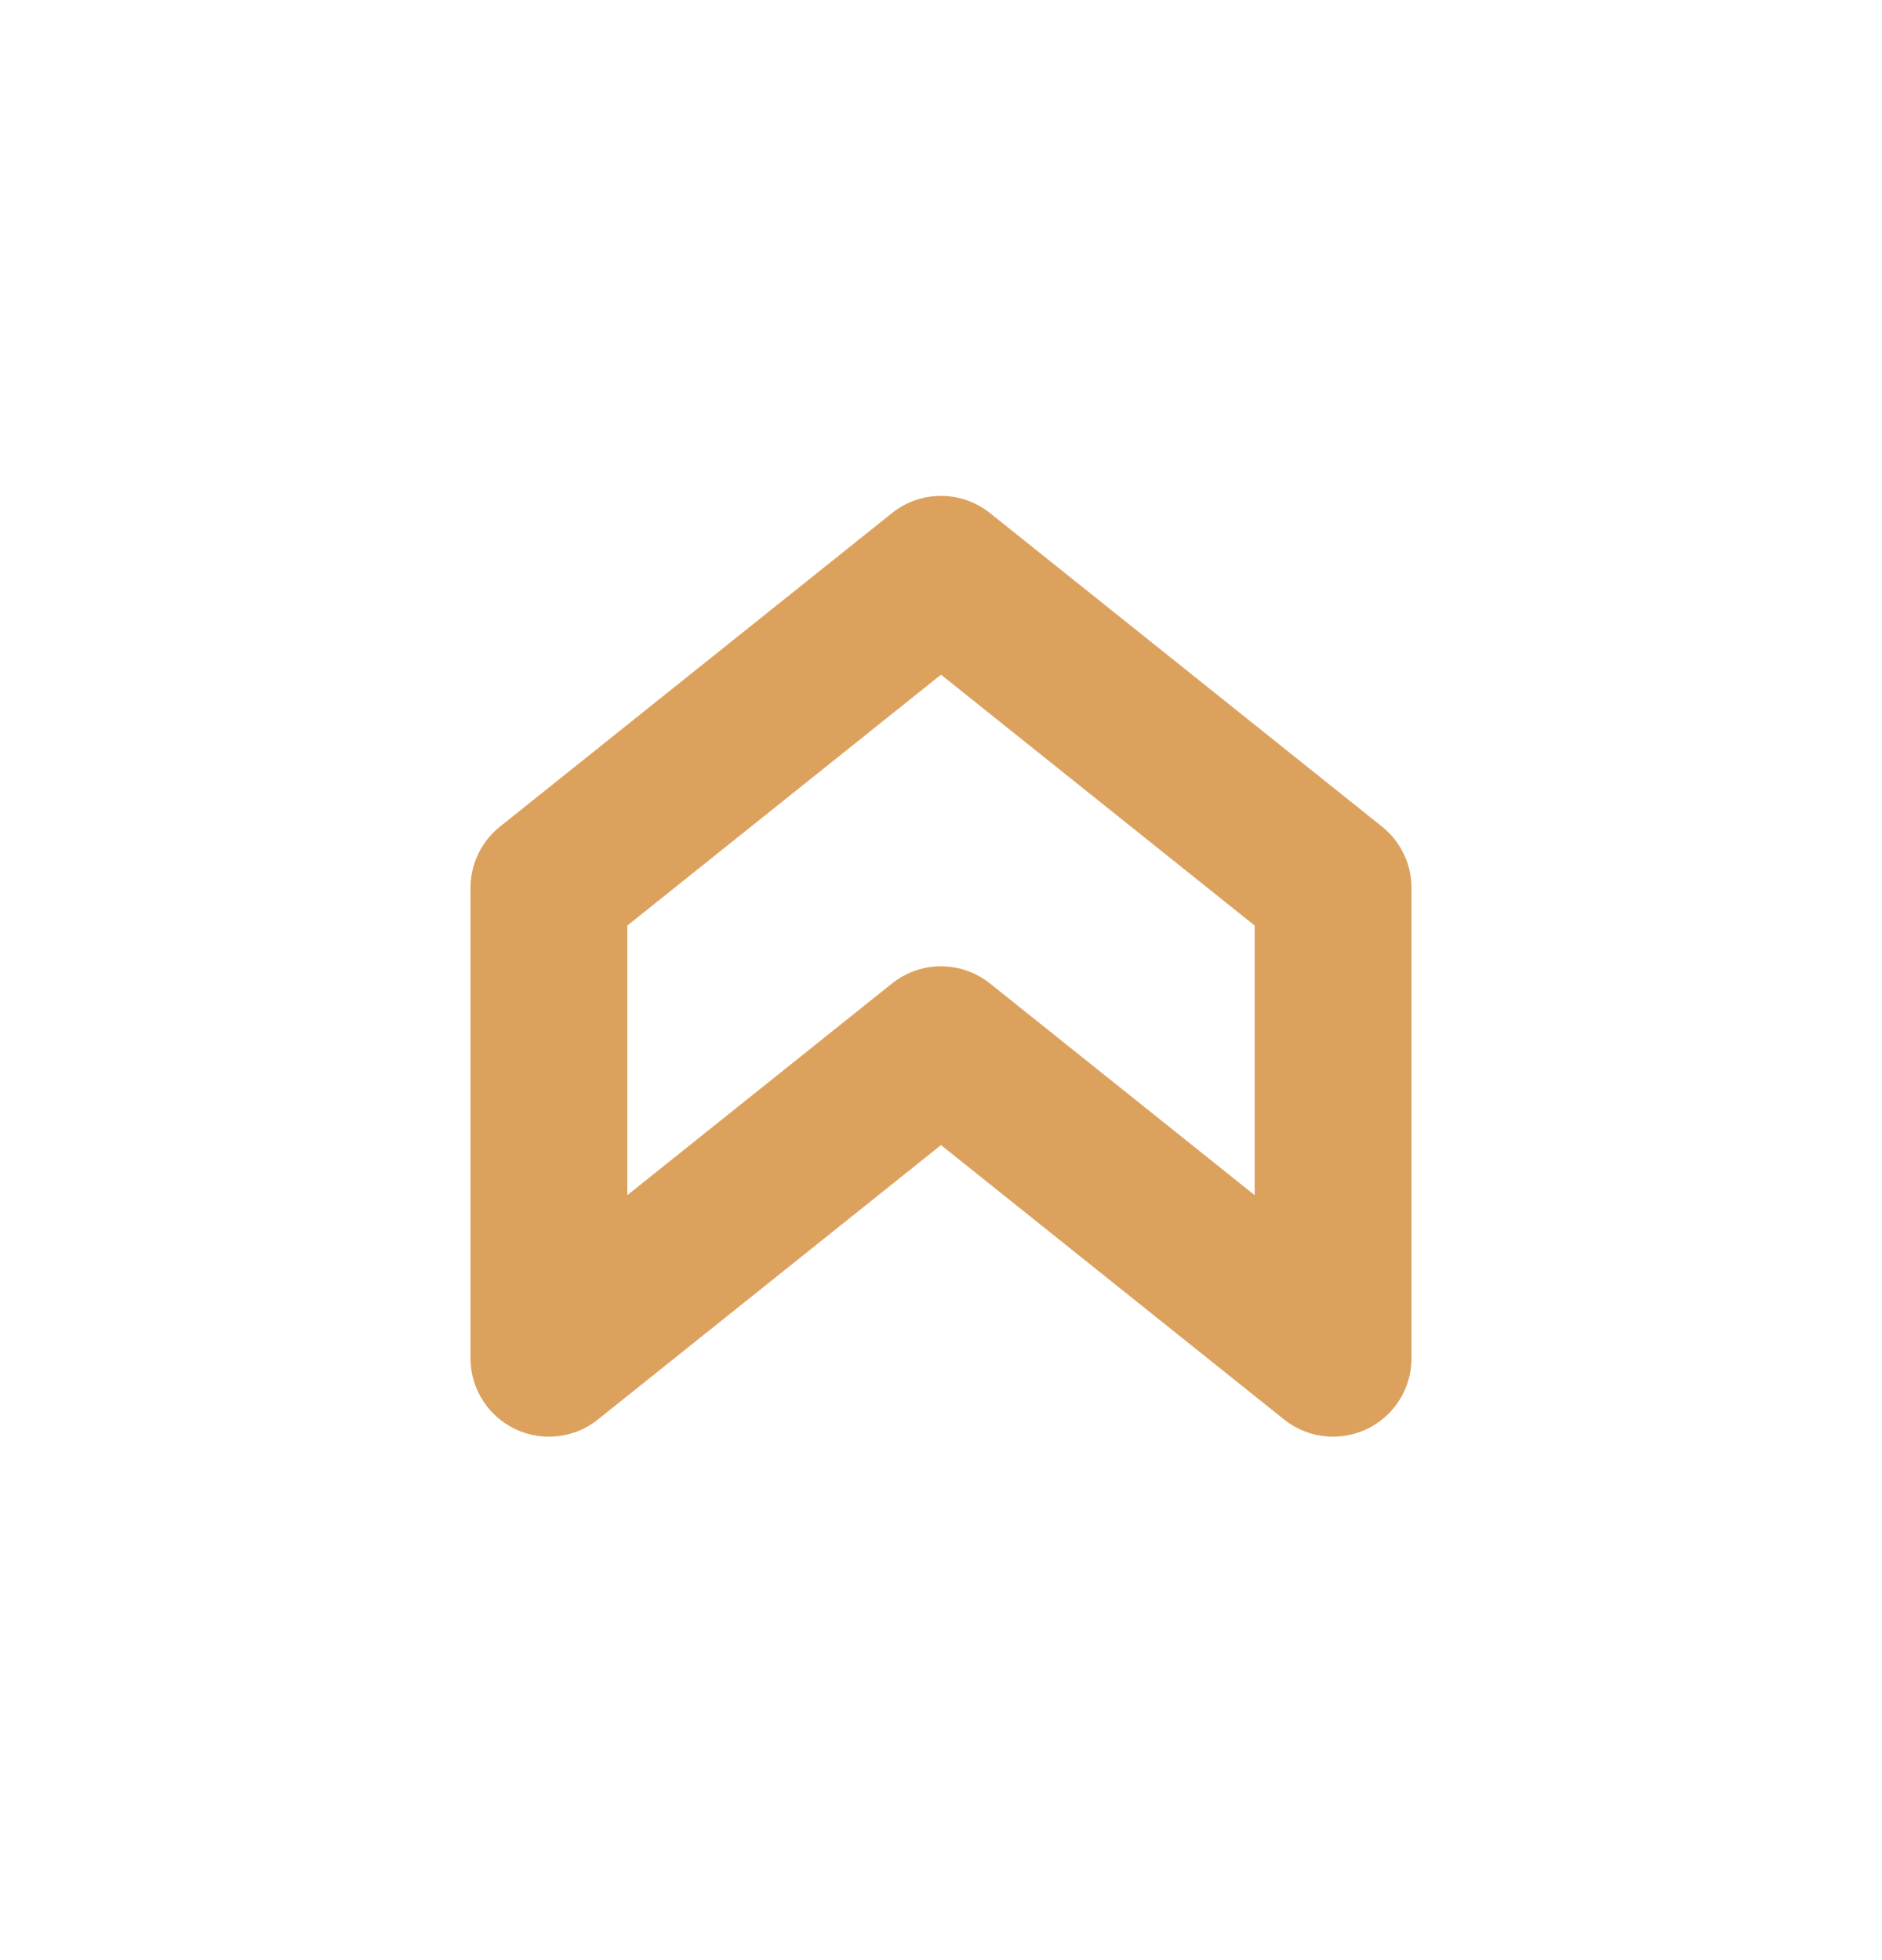
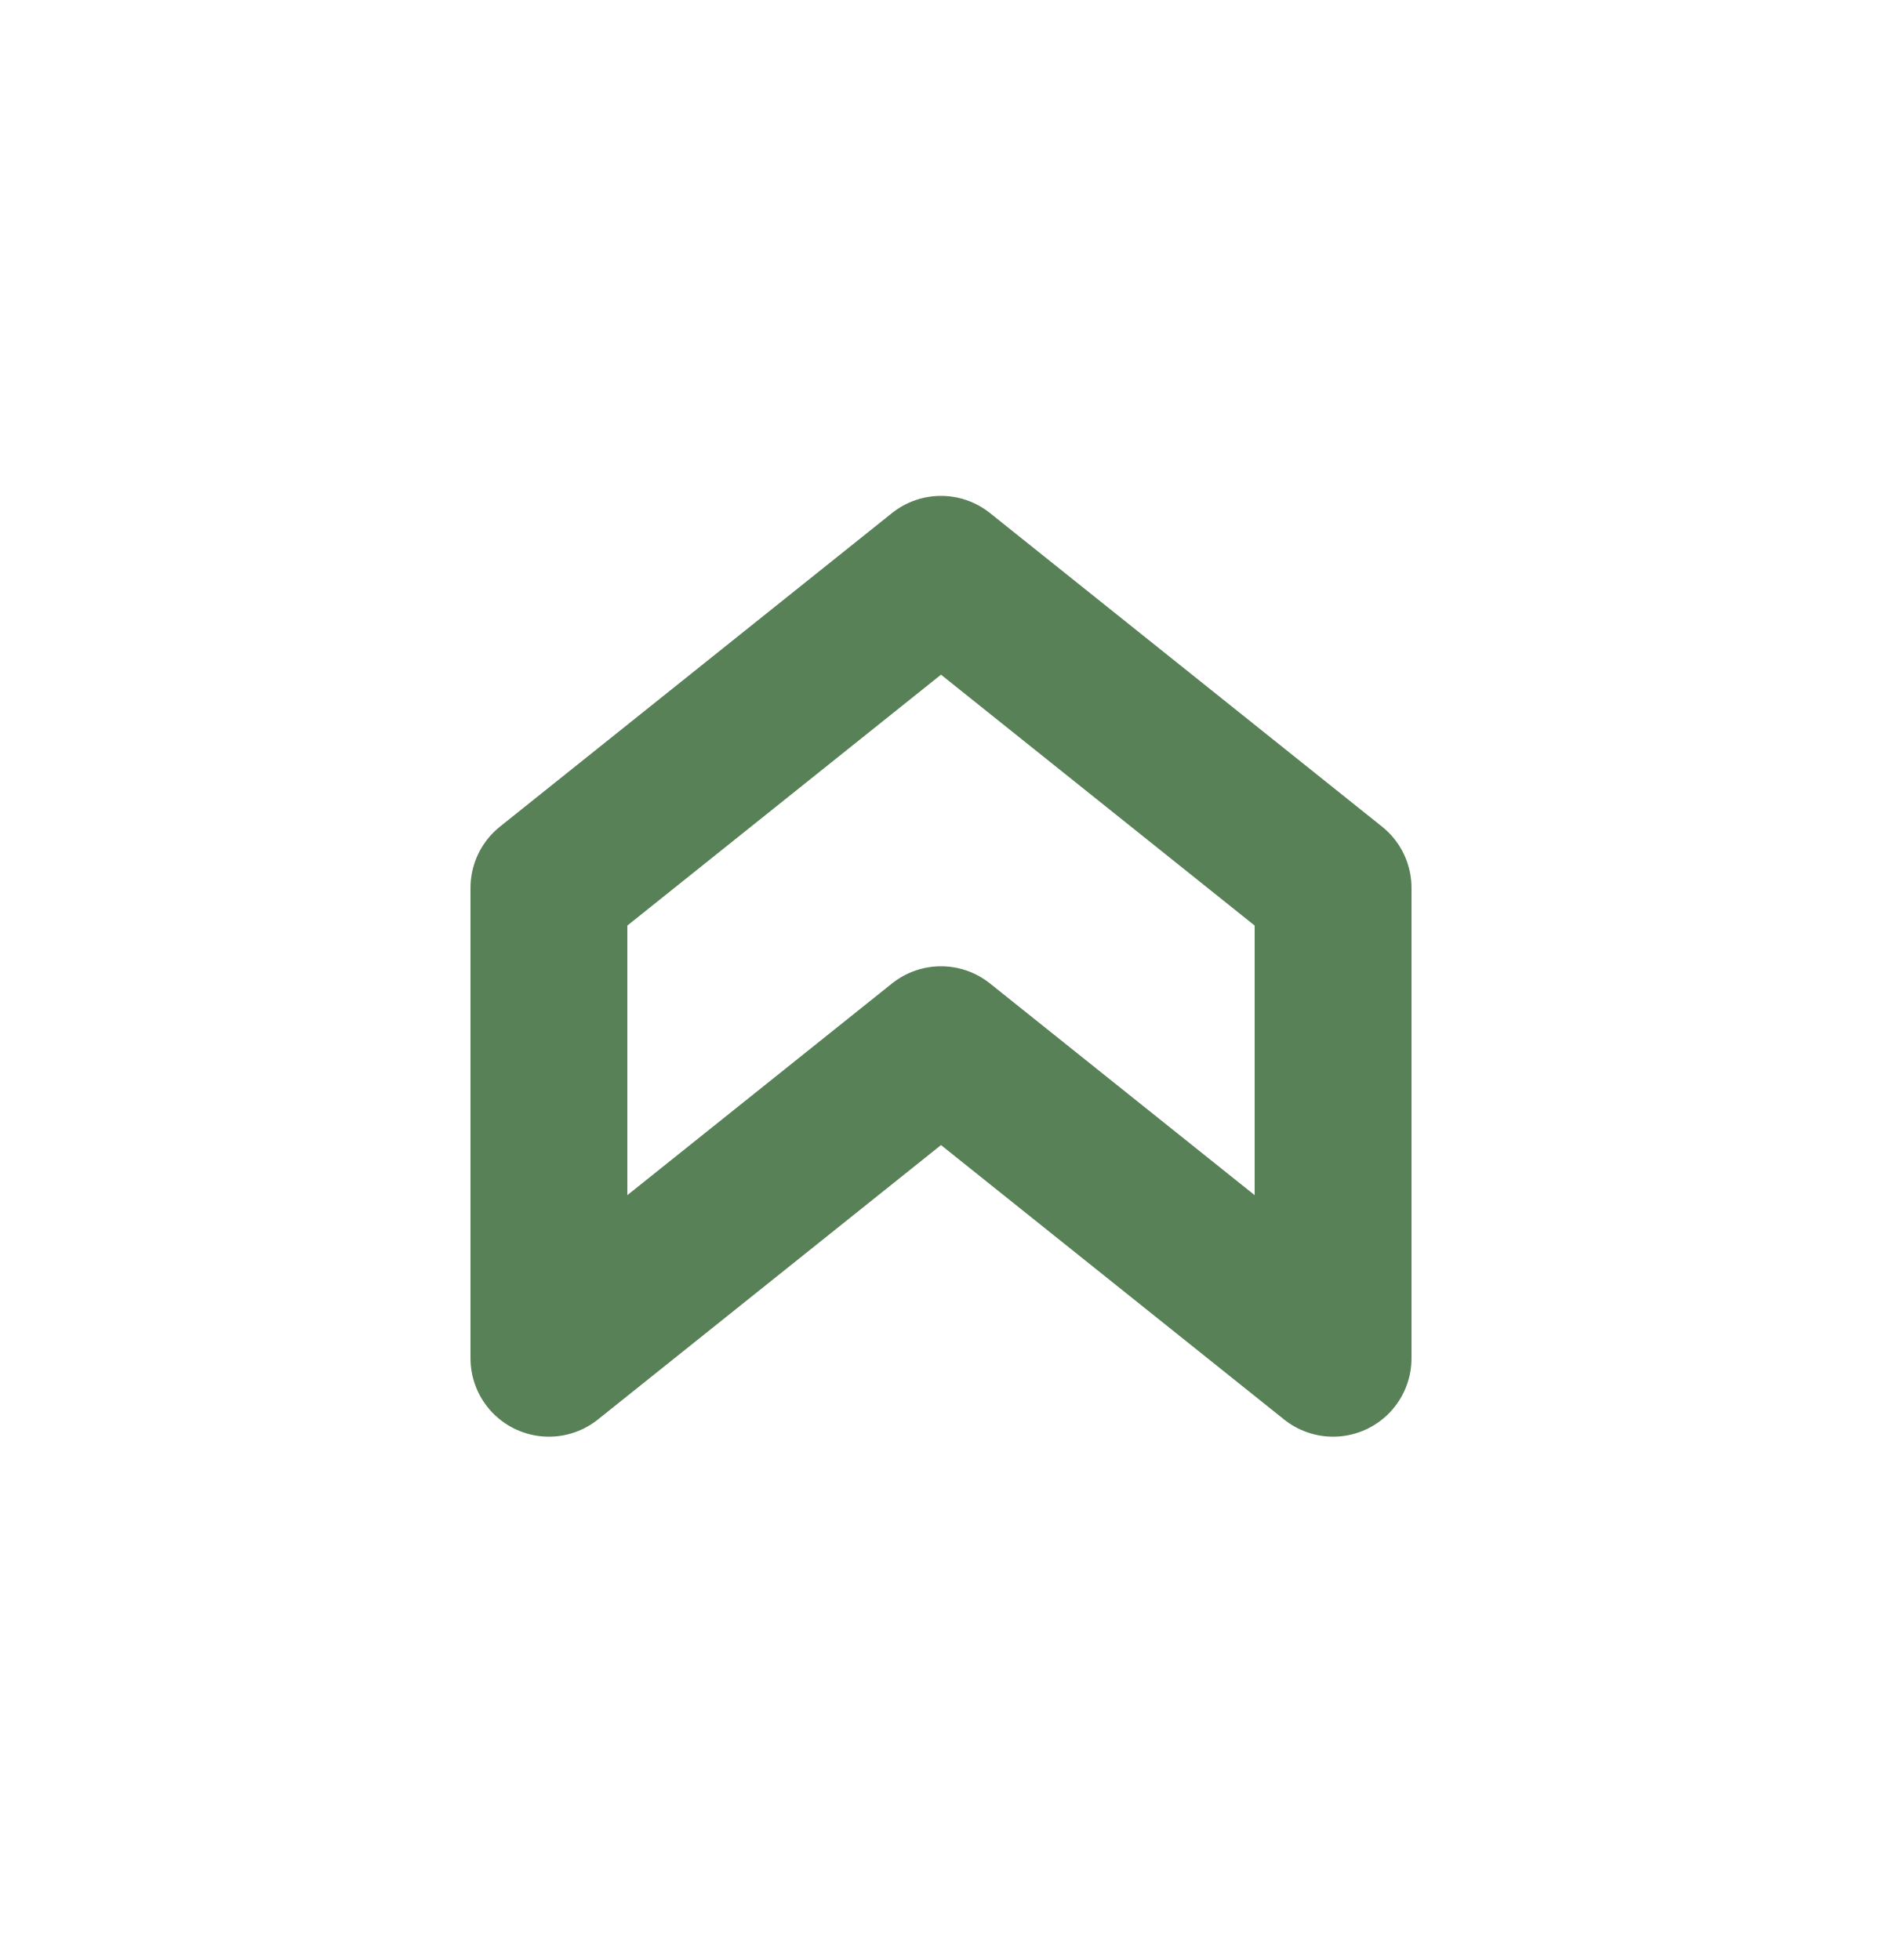
<svg xmlns="http://www.w3.org/2000/svg" width="24" height="25" viewBox="0 0 24 25" fill="none">
-   <path d="M17 11.325V17.325L12 13.325L7 17.325V11.325L12 7.325L17 11.325Z" stroke="#DDA15E" stroke-width="2" stroke-linecap="round" stroke-linejoin="round" />
+   <path d="M17 11.325V17.325L12 13.325L7 17.325V11.325L12 7.325L17 11.325Z" stroke="#588157" stroke-width="2" stroke-linecap="round" stroke-linejoin="round" />
</svg>
